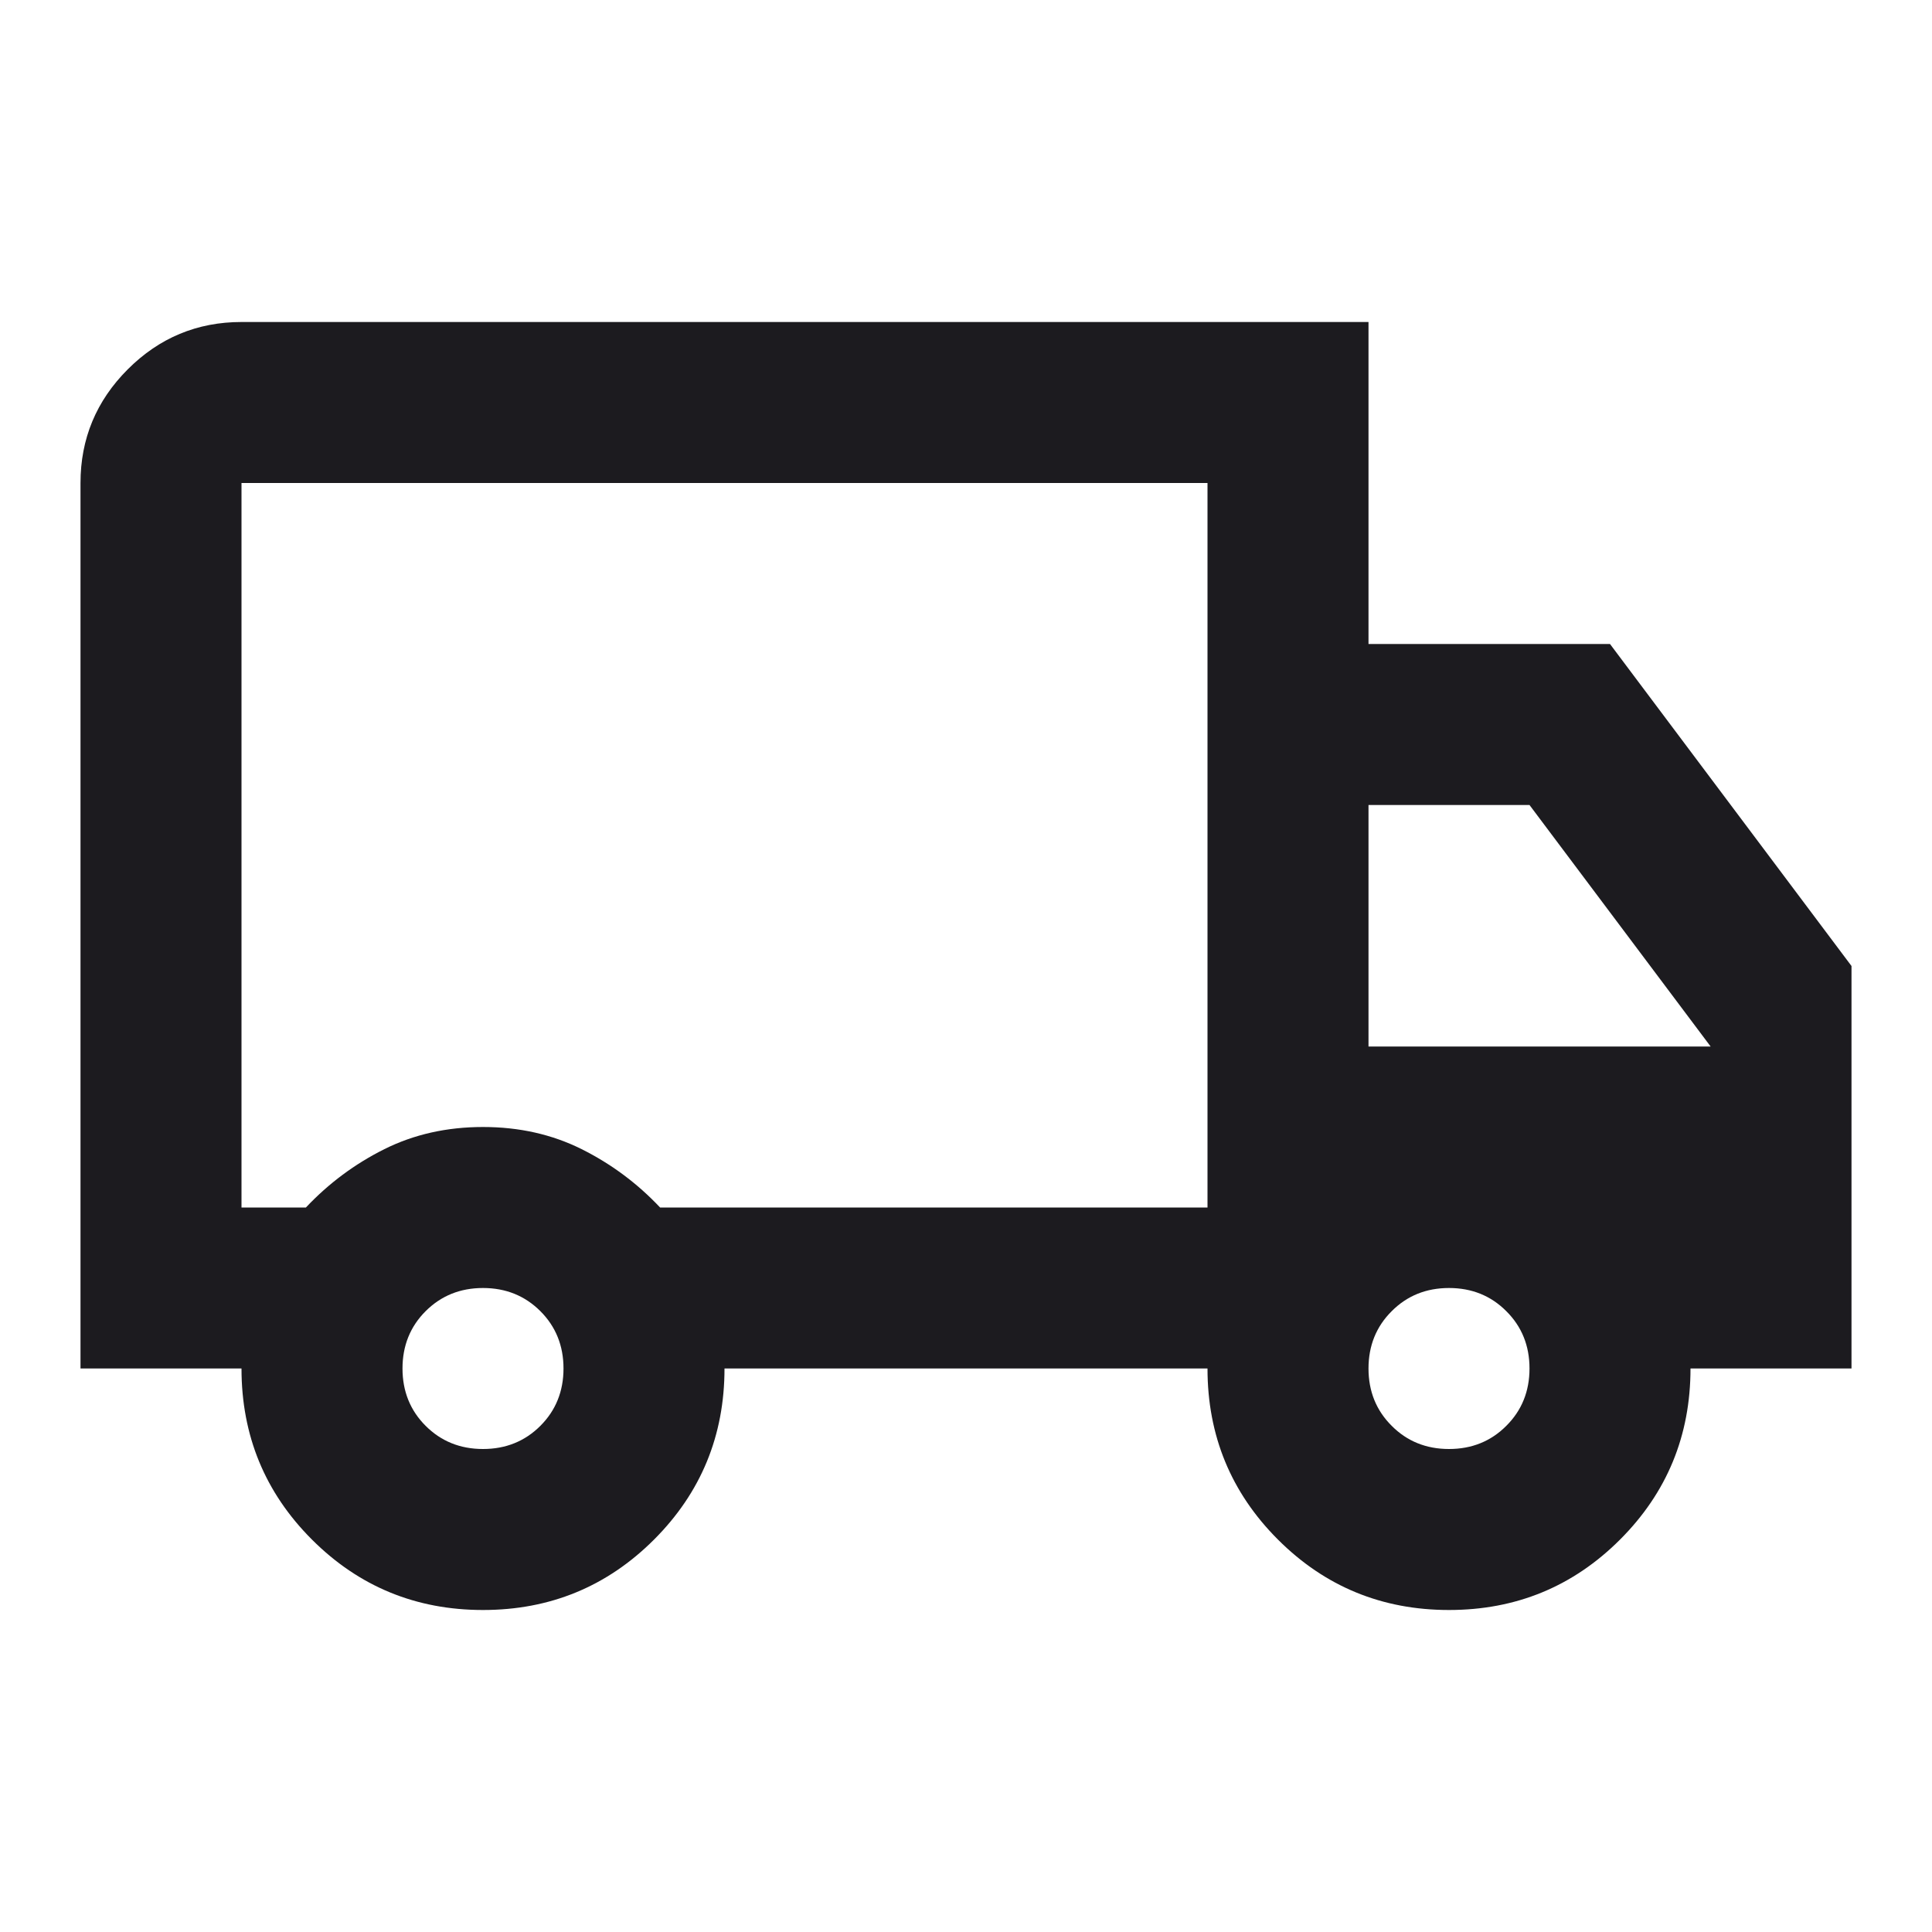
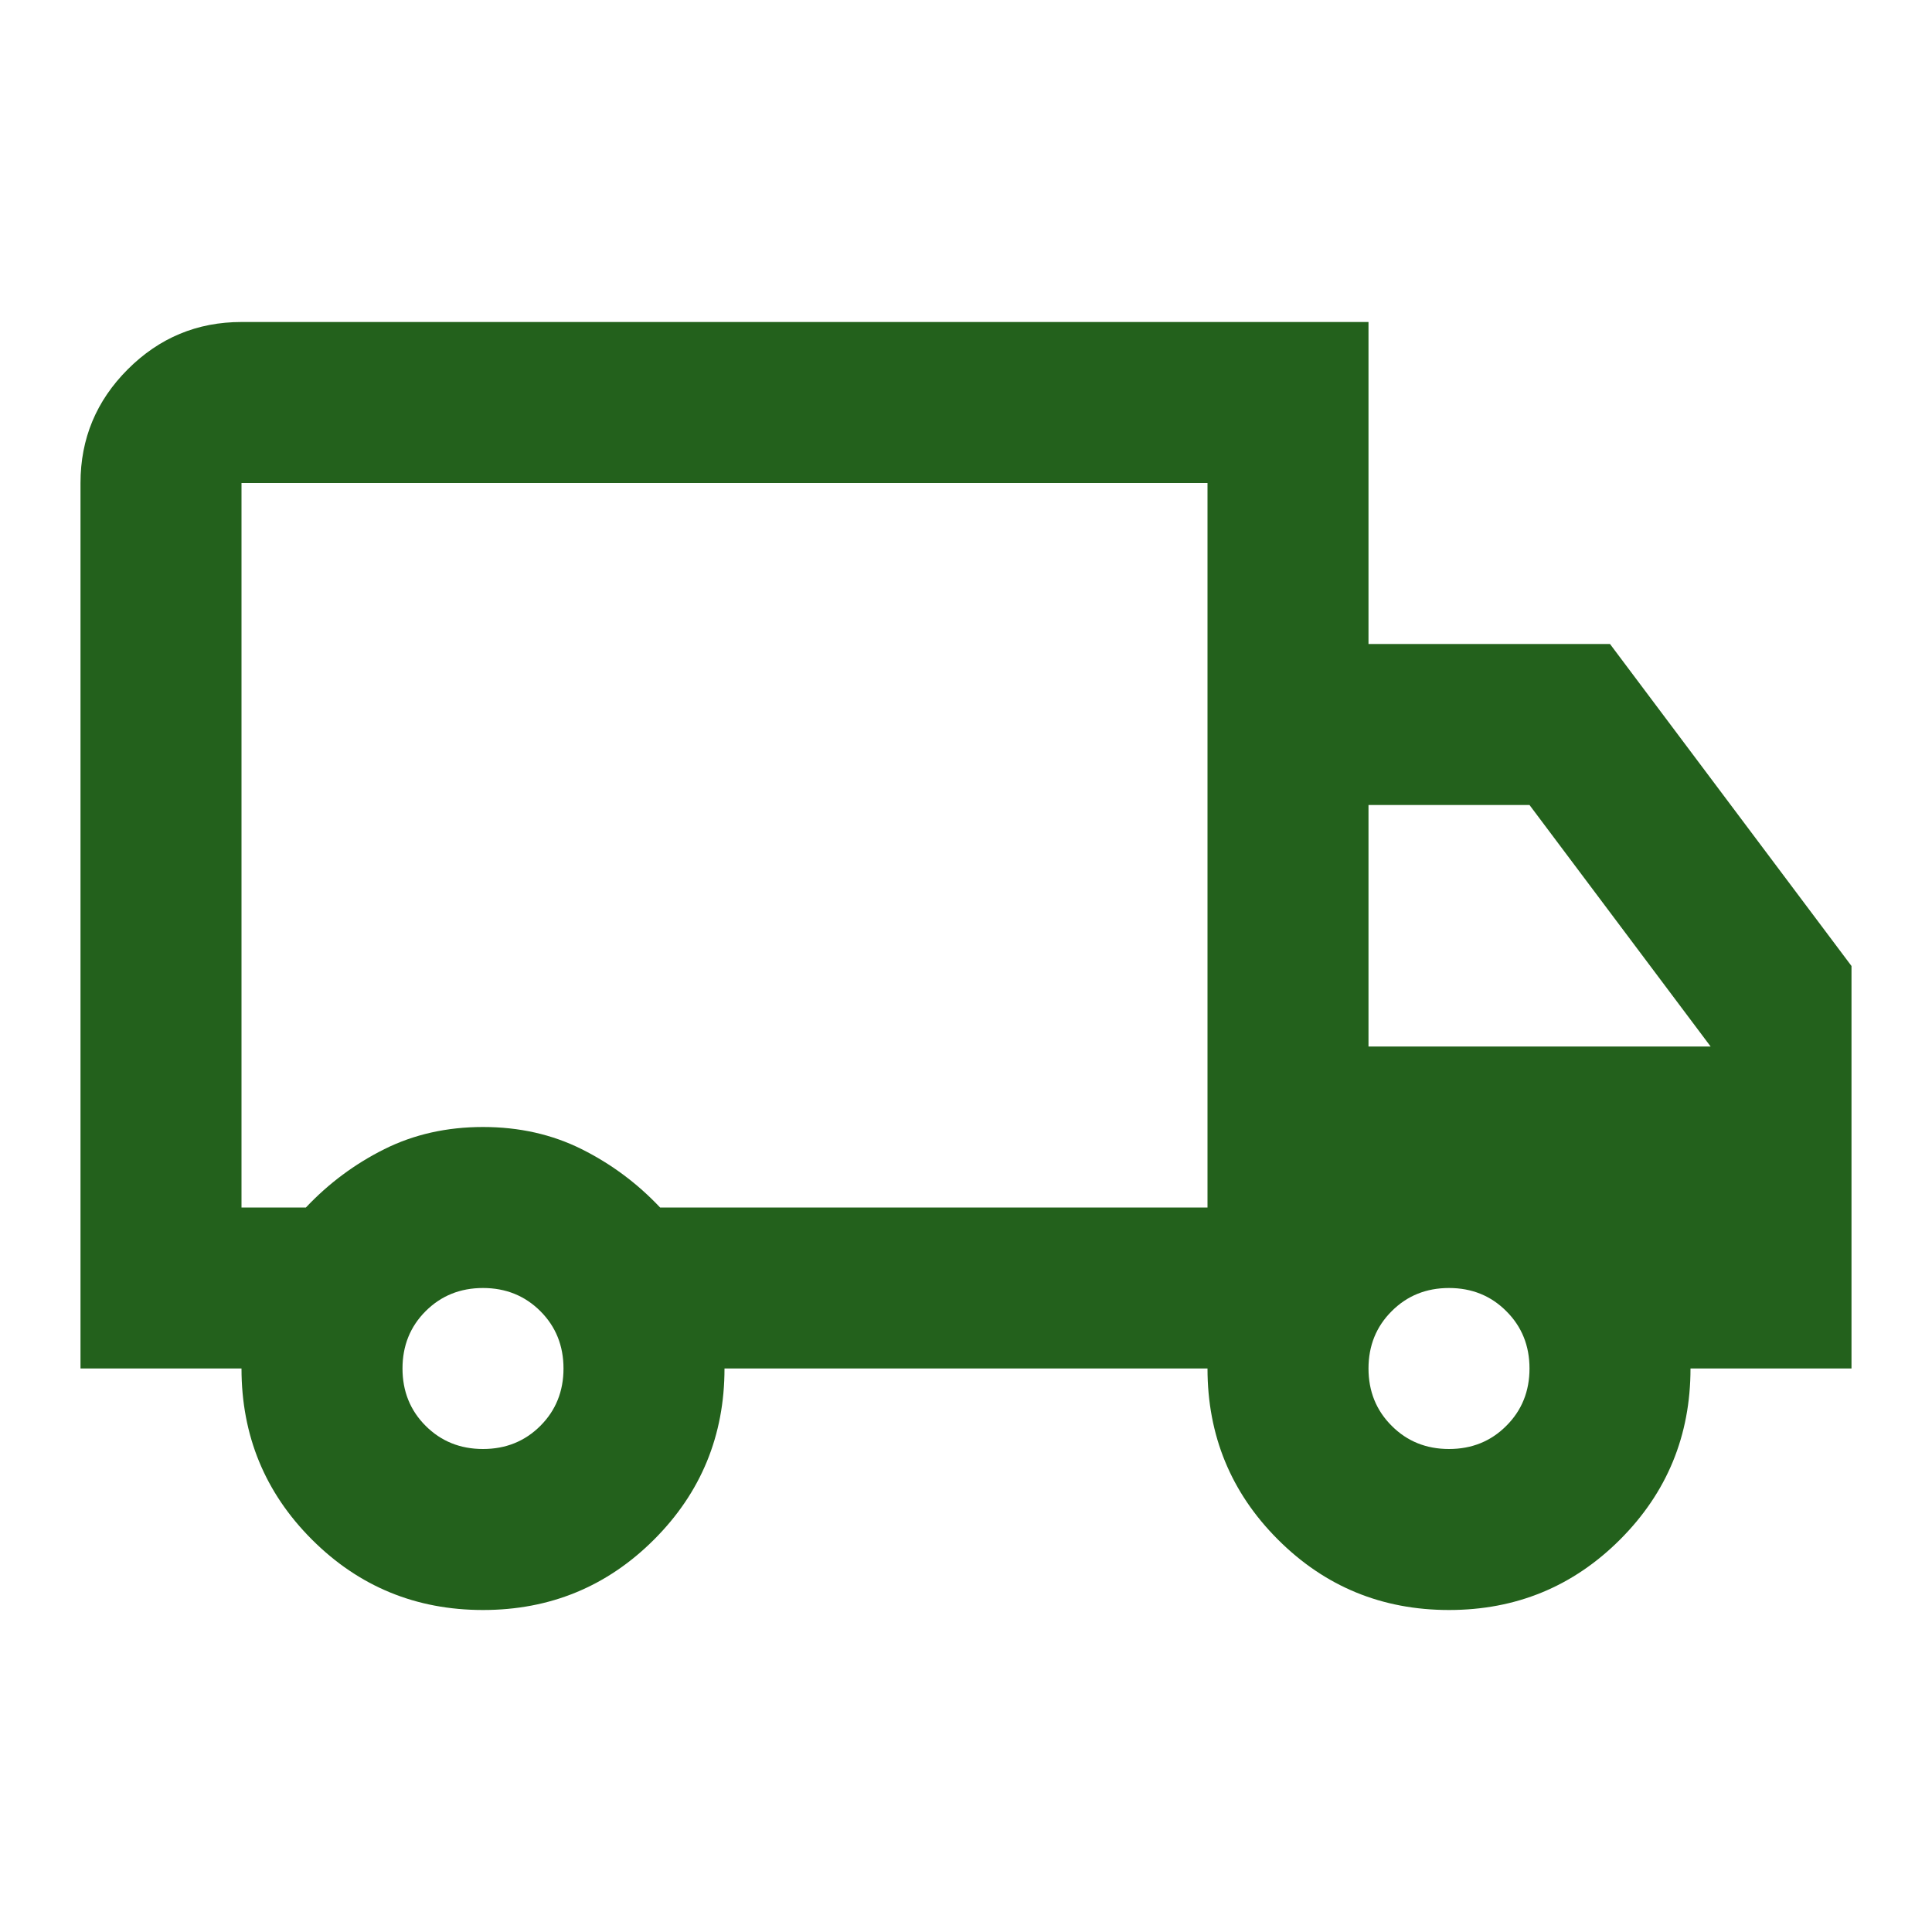
<svg xmlns="http://www.w3.org/2000/svg" width="24" height="24" viewBox="0 0 24 24" fill="none">
  <mask id="mask0_84_1808" style="mask-type:alpha" maskUnits="userSpaceOnUse" x="0" y="0" width="24" height="24">
    <rect width="24" height="24" fill="#D9D9D9" />
  </mask>
  <g mask="url(#mask0_84_1808)">
-     <path d="M6 20C5.167 20 4.458 19.708 3.875 19.125C3.292 18.542 3 17.833 3 17H1V6C1 5.45 1.196 4.979 1.587 4.588C1.979 4.196 2.45 4 3 4H17V8H20L23 12V17H21C21 17.833 20.708 18.542 20.125 19.125C19.542 19.708 18.833 20 18 20C17.167 20 16.458 19.708 15.875 19.125C15.292 18.542 15 17.833 15 17H9C9 17.833 8.708 18.542 8.125 19.125C7.542 19.708 6.833 20 6 20ZM6 18C6.283 18 6.521 17.904 6.713 17.712C6.904 17.521 7 17.283 7 17C7 16.717 6.904 16.479 6.713 16.288C6.521 16.096 6.283 16 6 16C5.717 16 5.479 16.096 5.287 16.288C5.096 16.479 5 16.717 5 17C5 17.283 5.096 17.521 5.287 17.712C5.479 17.904 5.717 18 6 18ZM3 15H3.8C4.083 14.7 4.408 14.458 4.775 14.275C5.142 14.092 5.55 14 6 14C6.45 14 6.858 14.092 7.225 14.275C7.592 14.458 7.917 14.7 8.2 15H15V6H3V15ZM18 18C18.283 18 18.521 17.904 18.712 17.712C18.904 17.521 19 17.283 19 17C19 16.717 18.904 16.479 18.712 16.288C18.521 16.096 18.283 16 18 16C17.717 16 17.479 16.096 17.288 16.288C17.096 16.479 17 16.717 17 17C17 17.283 17.096 17.521 17.288 17.712C17.479 17.904 17.717 18 18 18ZM17 13H21.25L19 10H17V13Z" fill="#1C1B1F" />
+     <path d="M6 20C5.167 20 4.458 19.708 3.875 19.125C3.292 18.542 3 17.833 3 17H1V6C1 5.45 1.196 4.979 1.587 4.588C1.979 4.196 2.45 4 3 4H17V8H20L23 12V17H21C21 17.833 20.708 18.542 20.125 19.125C19.542 19.708 18.833 20 18 20C17.167 20 16.458 19.708 15.875 19.125C15.292 18.542 15 17.833 15 17H9C9 17.833 8.708 18.542 8.125 19.125C7.542 19.708 6.833 20 6 20ZM6 18C6.283 18 6.521 17.904 6.713 17.712C6.904 17.521 7 17.283 7 17C7 16.717 6.904 16.479 6.713 16.288C6.521 16.096 6.283 16 6 16C5.717 16 5.479 16.096 5.287 16.288C5.096 16.479 5 16.717 5 17C5 17.283 5.096 17.521 5.287 17.712C5.479 17.904 5.717 18 6 18ZM3 15H3.8C4.083 14.7 4.408 14.458 4.775 14.275C5.142 14.092 5.55 14 6 14C6.45 14 6.858 14.092 7.225 14.275C7.592 14.458 7.917 14.7 8.2 15H15V6H3V15ZM18 18C18.283 18 18.521 17.904 18.712 17.712C18.904 17.521 19 17.283 19 17C19 16.717 18.904 16.479 18.712 16.288C18.521 16.096 18.283 16 18 16C17.717 16 17.479 16.096 17.288 16.288C17.096 16.479 17 16.717 17 17C17 17.283 17.096 17.521 17.288 17.712C17.479 17.904 17.717 18 18 18ZM17 13H21.25L19 10H17V13Z" fill="#23611C" />
  </g>
</svg>
